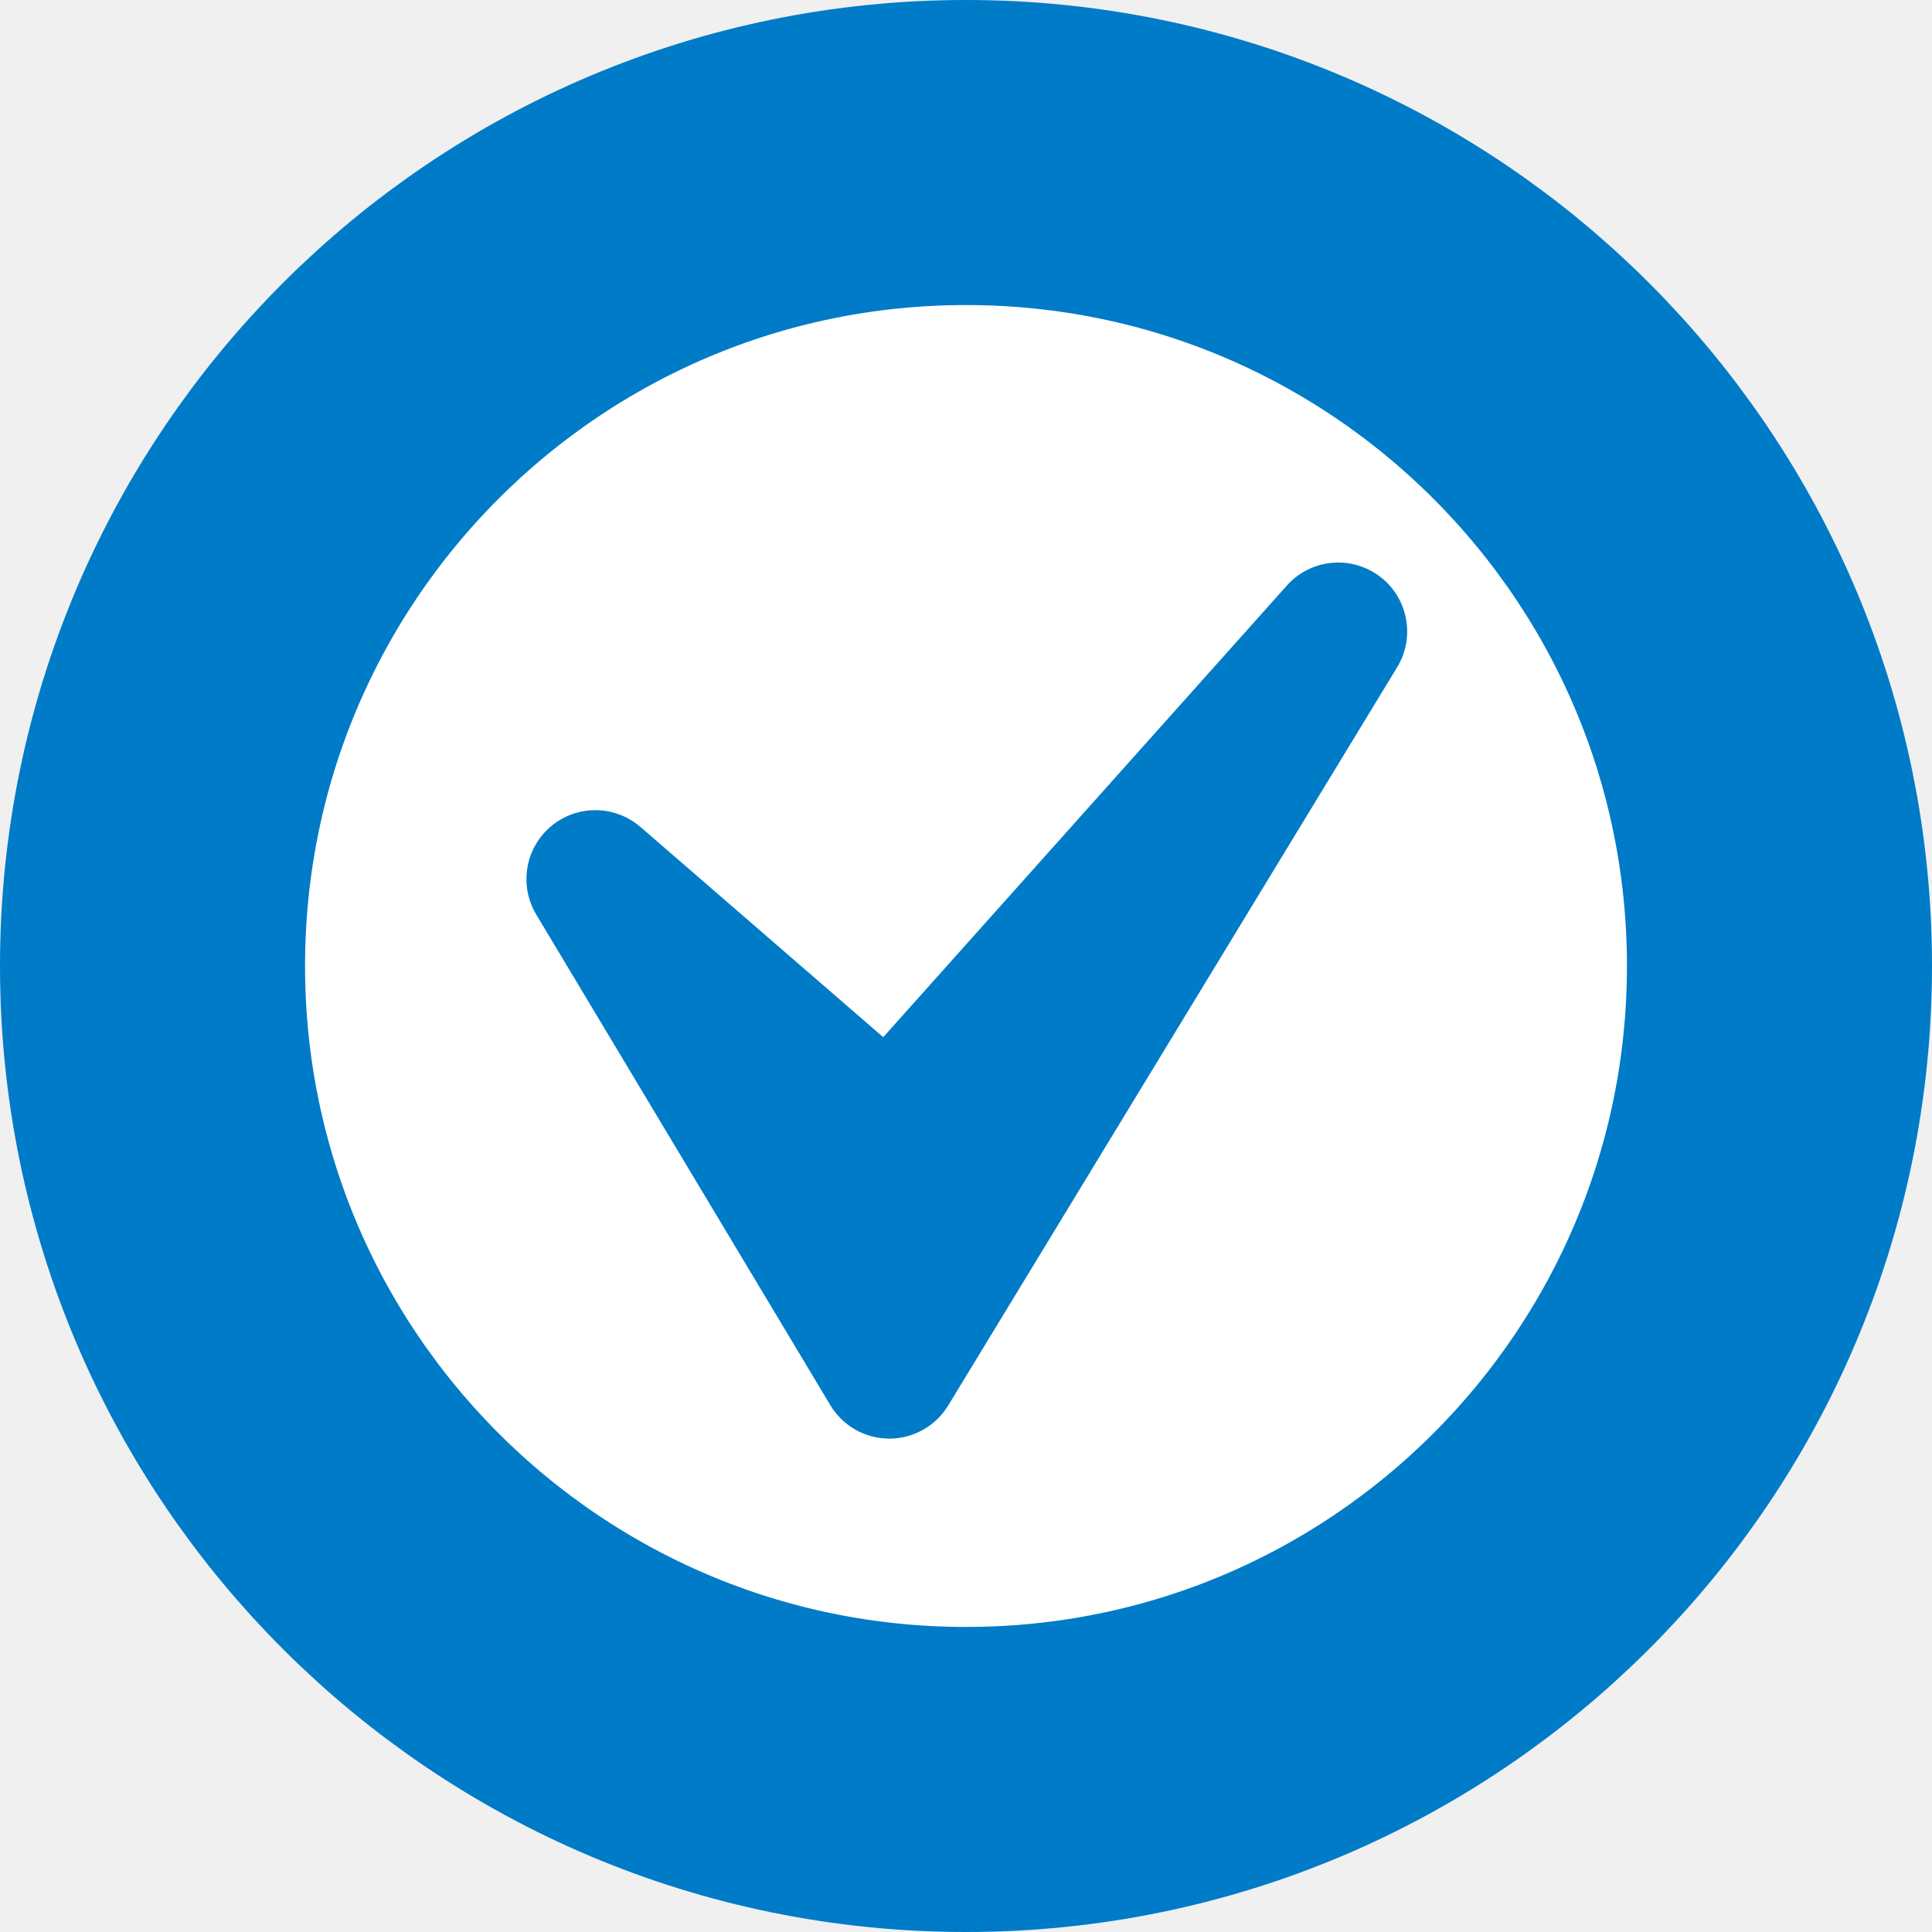
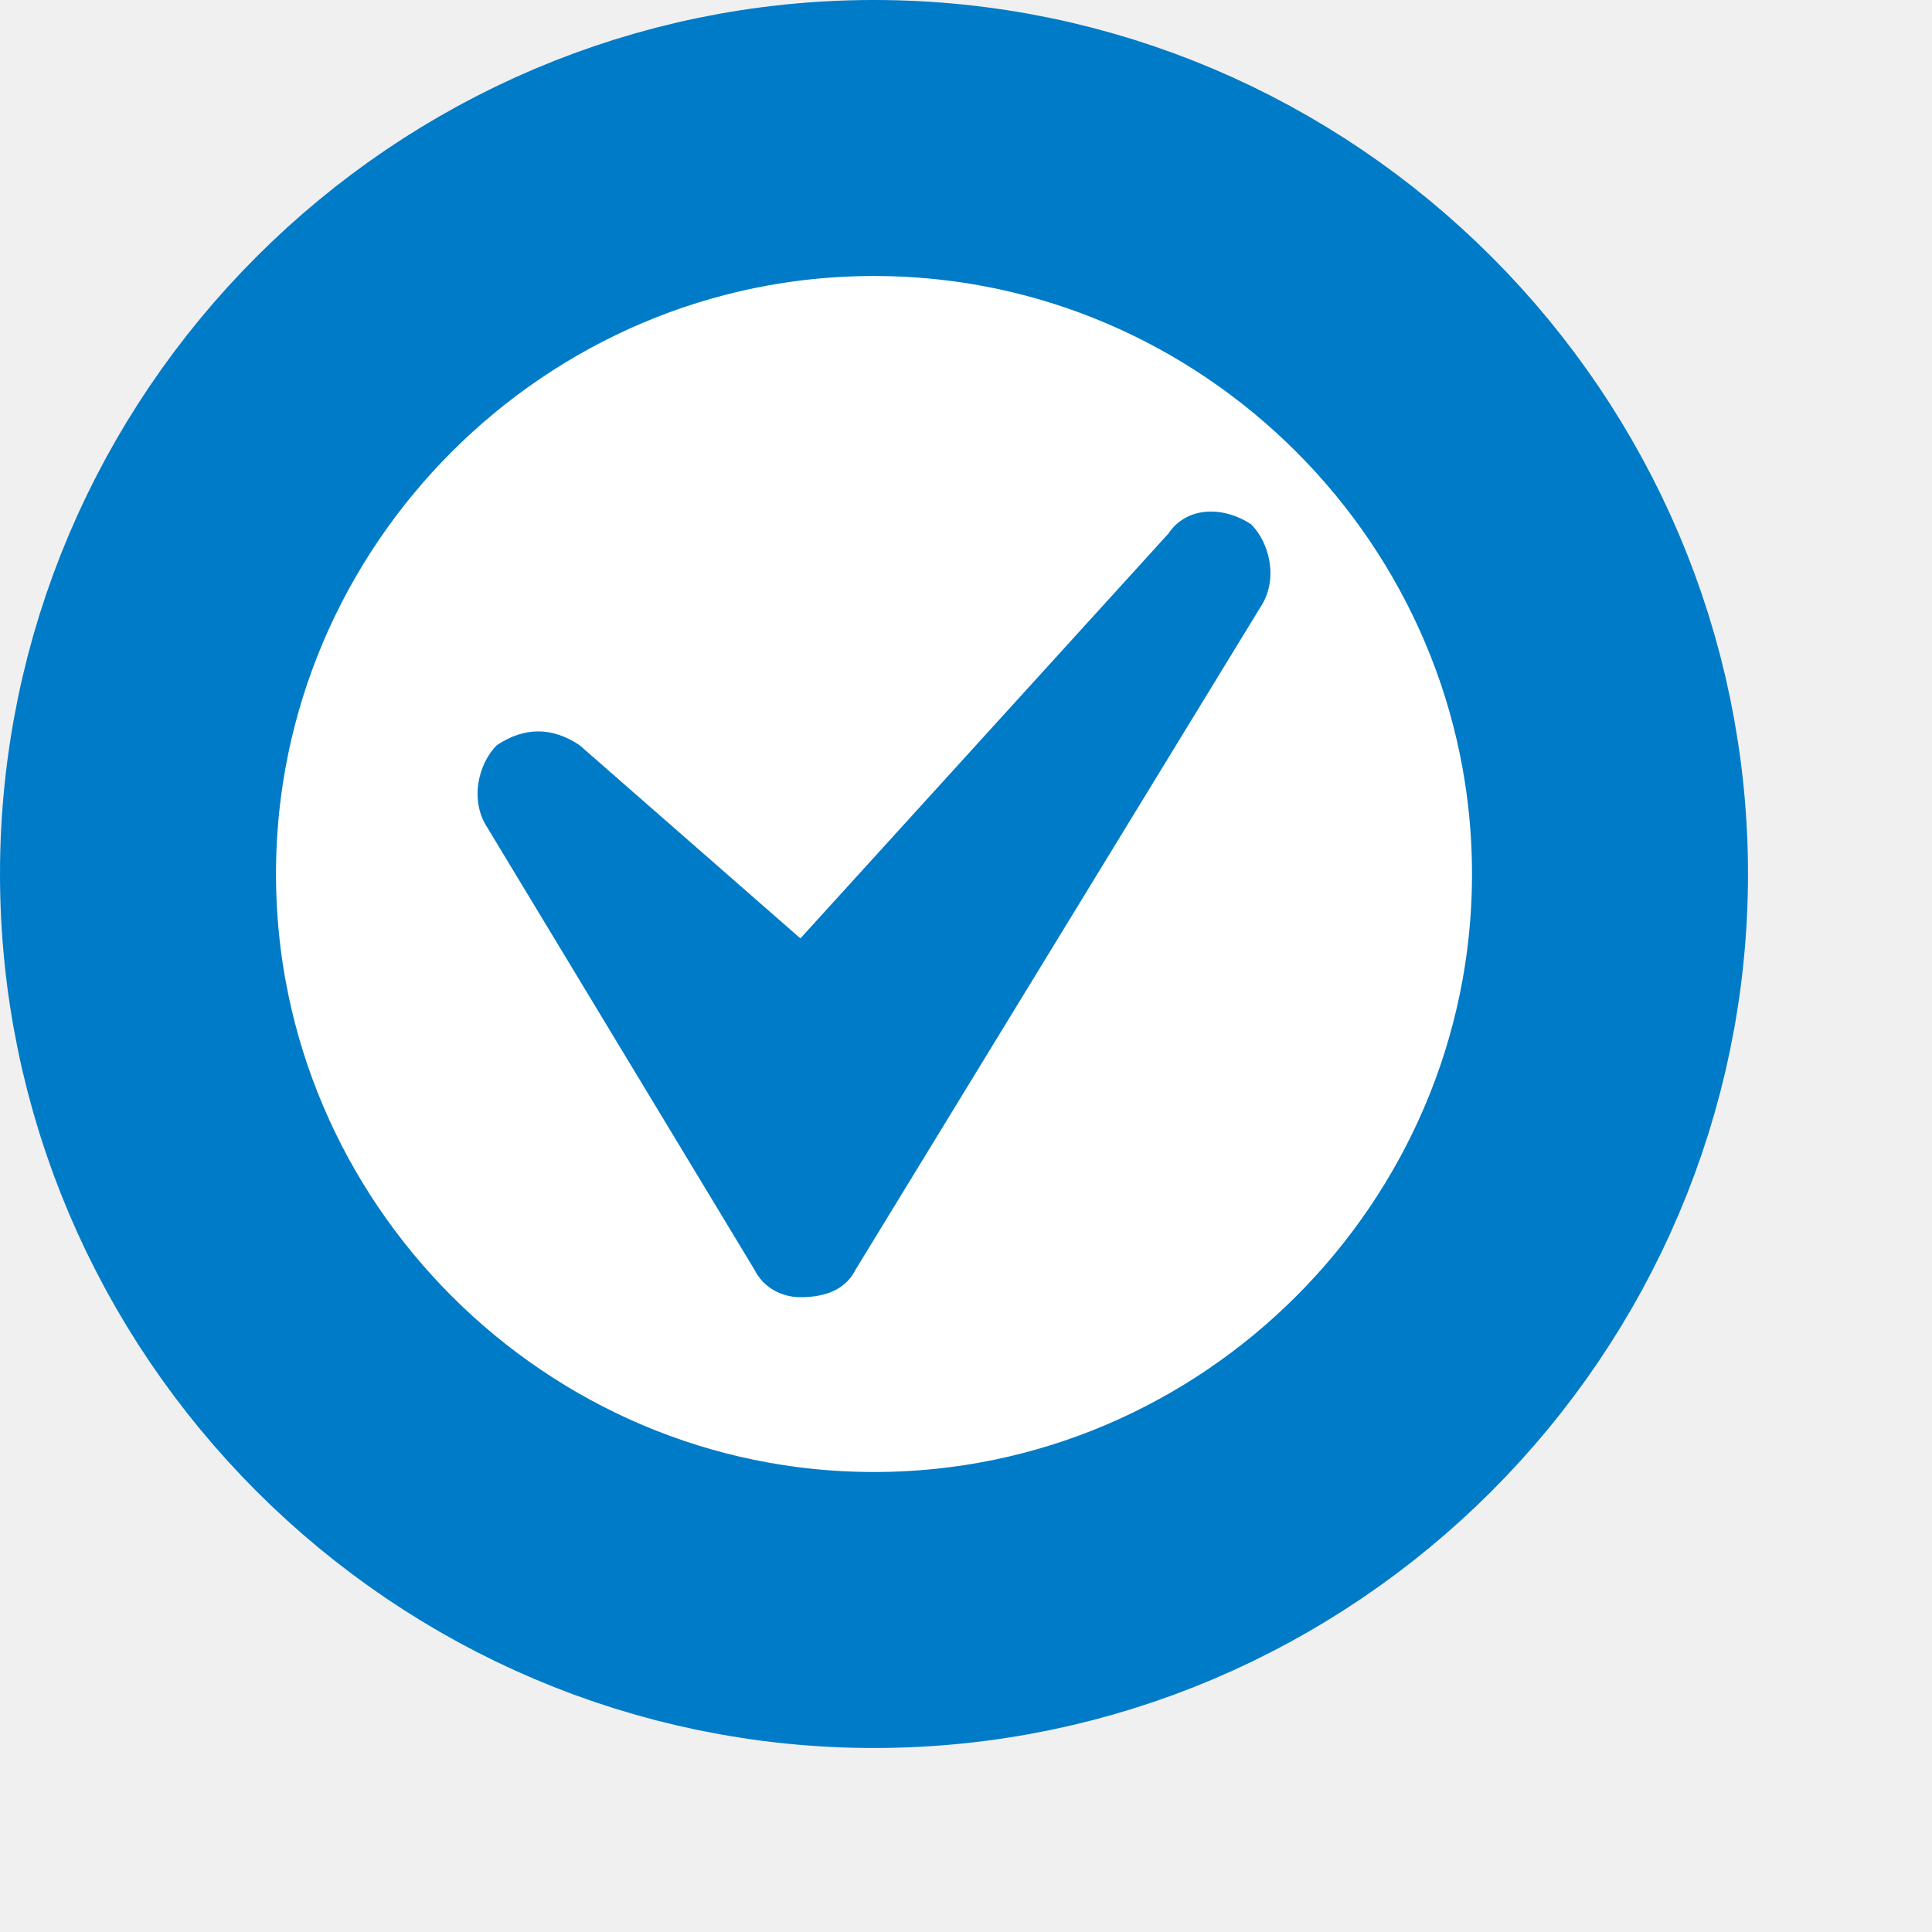
- <svg xmlns="http://www.w3.org/2000/svg" width="19" height="19" viewBox="0 0 19 19" fill="none">
-   <circle cx="9.5" cy="9.5" r="8" fill="white" stroke="#007BC7" stroke-width="3" />
-   <g clip-path="url(#clip0_2567_18998)">
-     <path d="M13.565 5.666C13.283 5.457 12.889 5.497 12.656 5.758L8.686 10.2L6.299 8.133C6.046 7.915 5.674 7.912 5.419 8.126C5.164 8.34 5.103 8.708 5.273 8.993L8.165 13.818C8.287 14.022 8.506 14.147 8.744 14.148C8.745 14.148 8.745 14.148 8.746 14.148C8.982 14.148 9.202 14.024 9.325 13.822L13.74 6.562C13.922 6.263 13.846 5.874 13.565 5.666Z" fill="#007BC7" />
-   </g>
-   <defs>
-     <clipPath id="clip0_2567_18998">
-       <rect width="9" height="9" fill="white" transform="translate(5 5.375)" />
-     </clipPath>
-   </defs>
+ <svg xmlns="http://www.w3.org/2000/svg" version="1.2" viewBox="0 0 21 21" width="21" height="21">
+   <style>
+         .a {
+             fill: #fff;
+             stroke: #007bc7;
+             stroke-width: 3
+         }
+ 
+         .b {
+             fill: #007bc7
+         }
+     </style>
+   <path class="a" d="m9.5 17.5c-4.4 0-8-3.6-8-8 0-4.4 3.6-8 8-8 4.4 0 8 3.6 8 8 0 4.4-3.6 8-8 8z" />
+   <path class="b" d="m13.7 6.6l-4.4 7.2c-0.1 0.2-0.3 0.3-0.6 0.3q0 0 0 0c-0.2 0-0.4-0.1-0.5-0.3l-2.9-4.8c-0.2-0.3-0.1-0.7 0.1-0.9 0.3-0.2 0.6-0.2 0.9 0l2.4 2.1 4-4.4c0.2-0.3 0.6-0.3 0.9-0.1 0.2 0.2 0.3 0.6 0.1 0.9z" />
</svg>
